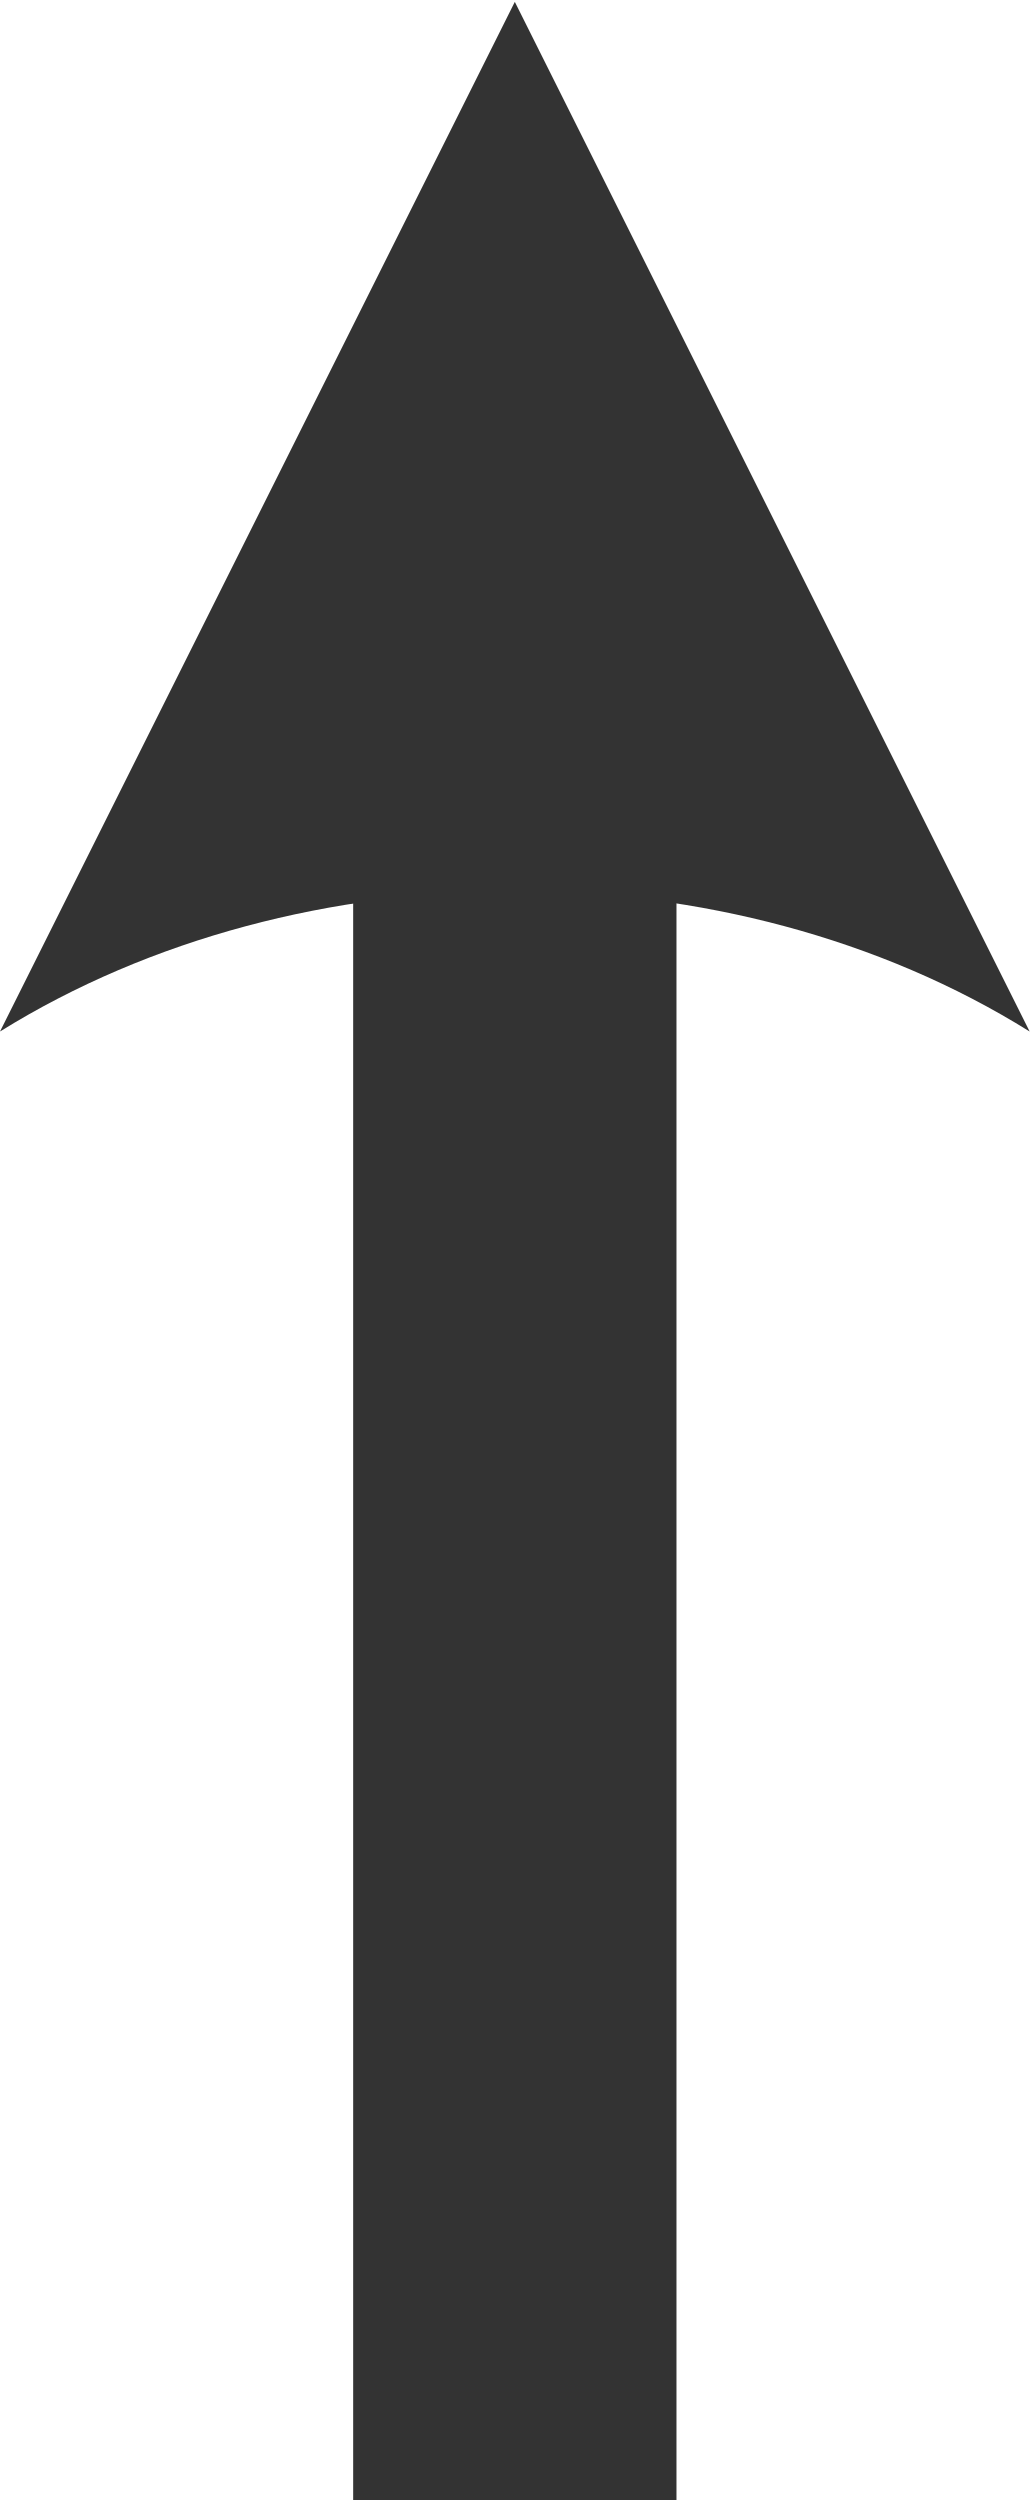
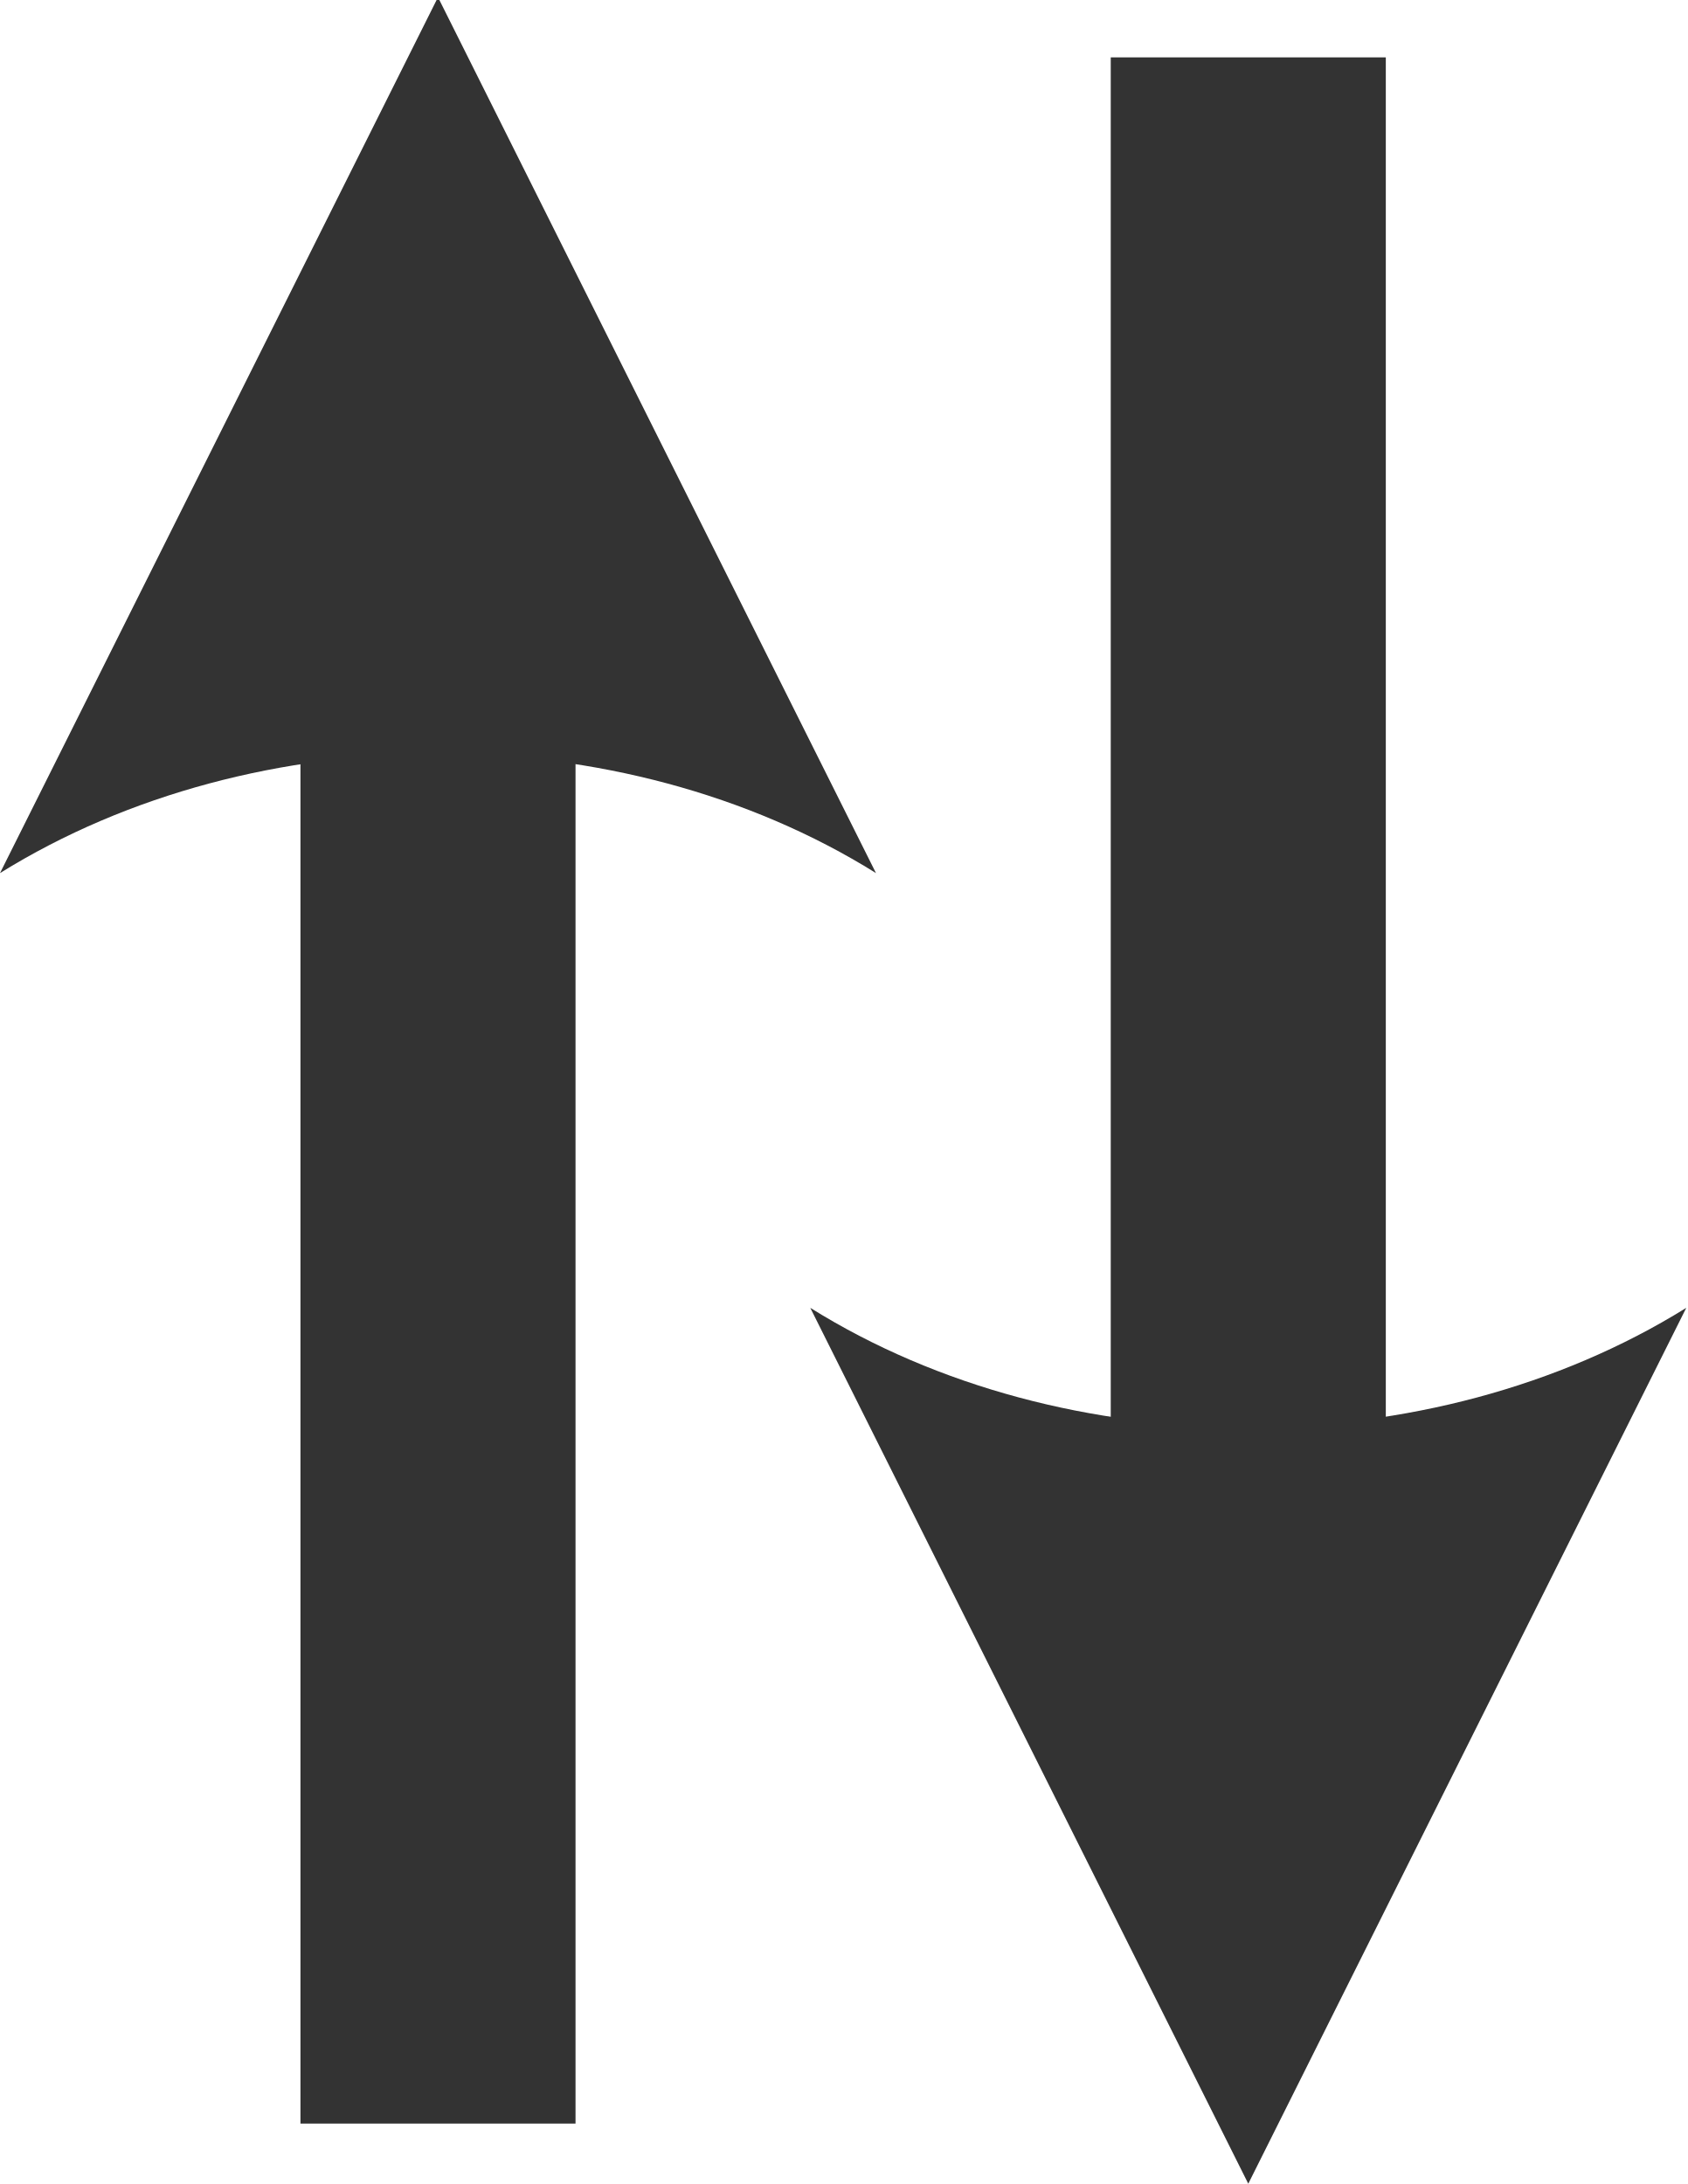
- <svg xmlns="http://www.w3.org/2000/svg" width="2mm" height="4.856mm" version="1.1" viewBox="0 0 2 4.856">
+ <svg xmlns="http://www.w3.org/2000/svg" width="3.852mm" height="4.987mm" version="1.1" viewBox="0 0 3.852 4.987">
  <defs>
-     <marker id="Arrow2-3-0" overflow="visible" markerHeight="2" markerUnits="userSpaceOnUse" markerWidth="2" orient="auto-start-reverse" preserveAspectRatio="none" viewBox="0 0 7.7 5.6">
-       <path transform="scale(.7)" d="m-2-4 11 4-11 4c2-2.33 2-5.66 0-8z" fill="context-stroke" fill-rule="evenodd" />
+     <marker id="Arrow2-3_Fnone_S-333333_reversed" overflow="visible" markerHeight="2" markerUnits="userSpaceOnUse" markerWidth="2" orient="auto" preserveAspectRatio="none" viewBox="0 0 7.7 5.6">
+       <g transform="scale(-1)">
+         <path transform="scale(.7)" d="m-2-4 11 4-11 4c2-2.33 2-5.66 0-8z" fill="#333" fill-rule="evenodd" />
+       </g>
+     </marker>
+     <marker id="Arrow2-3-0_Fnone_S-333333_reversed" overflow="visible" markerHeight="2" markerUnits="userSpaceOnUse" markerWidth="2" orient="auto" preserveAspectRatio="none" viewBox="0 0 7.7 5.6">
+       <g transform="scale(-1)">
+         <path transform="scale(.7)" d="m-2-4 11 4-11 4c2-2.33 2-5.66 0-8z" fill="#333" fill-rule="evenodd" />
+       </g>
    </marker>
  </defs>
-   <g transform="translate(-150.02 -285.76)">
-     <path d="m151.02 287.4v3.219" fill="none" marker-start="url(#Arrow2-3-0)" stroke="#333" stroke-width=".628" />
+   <g transform="translate(-102.53 -146.01)" fill="none" stroke="#333" stroke-width=".628">
+     <path d="m105.38 149.36v-3.219" marker-start="url(#Arrow2-3_Fnone_S-333333_reversed)" />
+     <path d="m103.53 147.64v3.219" marker-start="url(#Arrow2-3-0_Fnone_S-333333_reversed)" />
  </g>
</svg>
